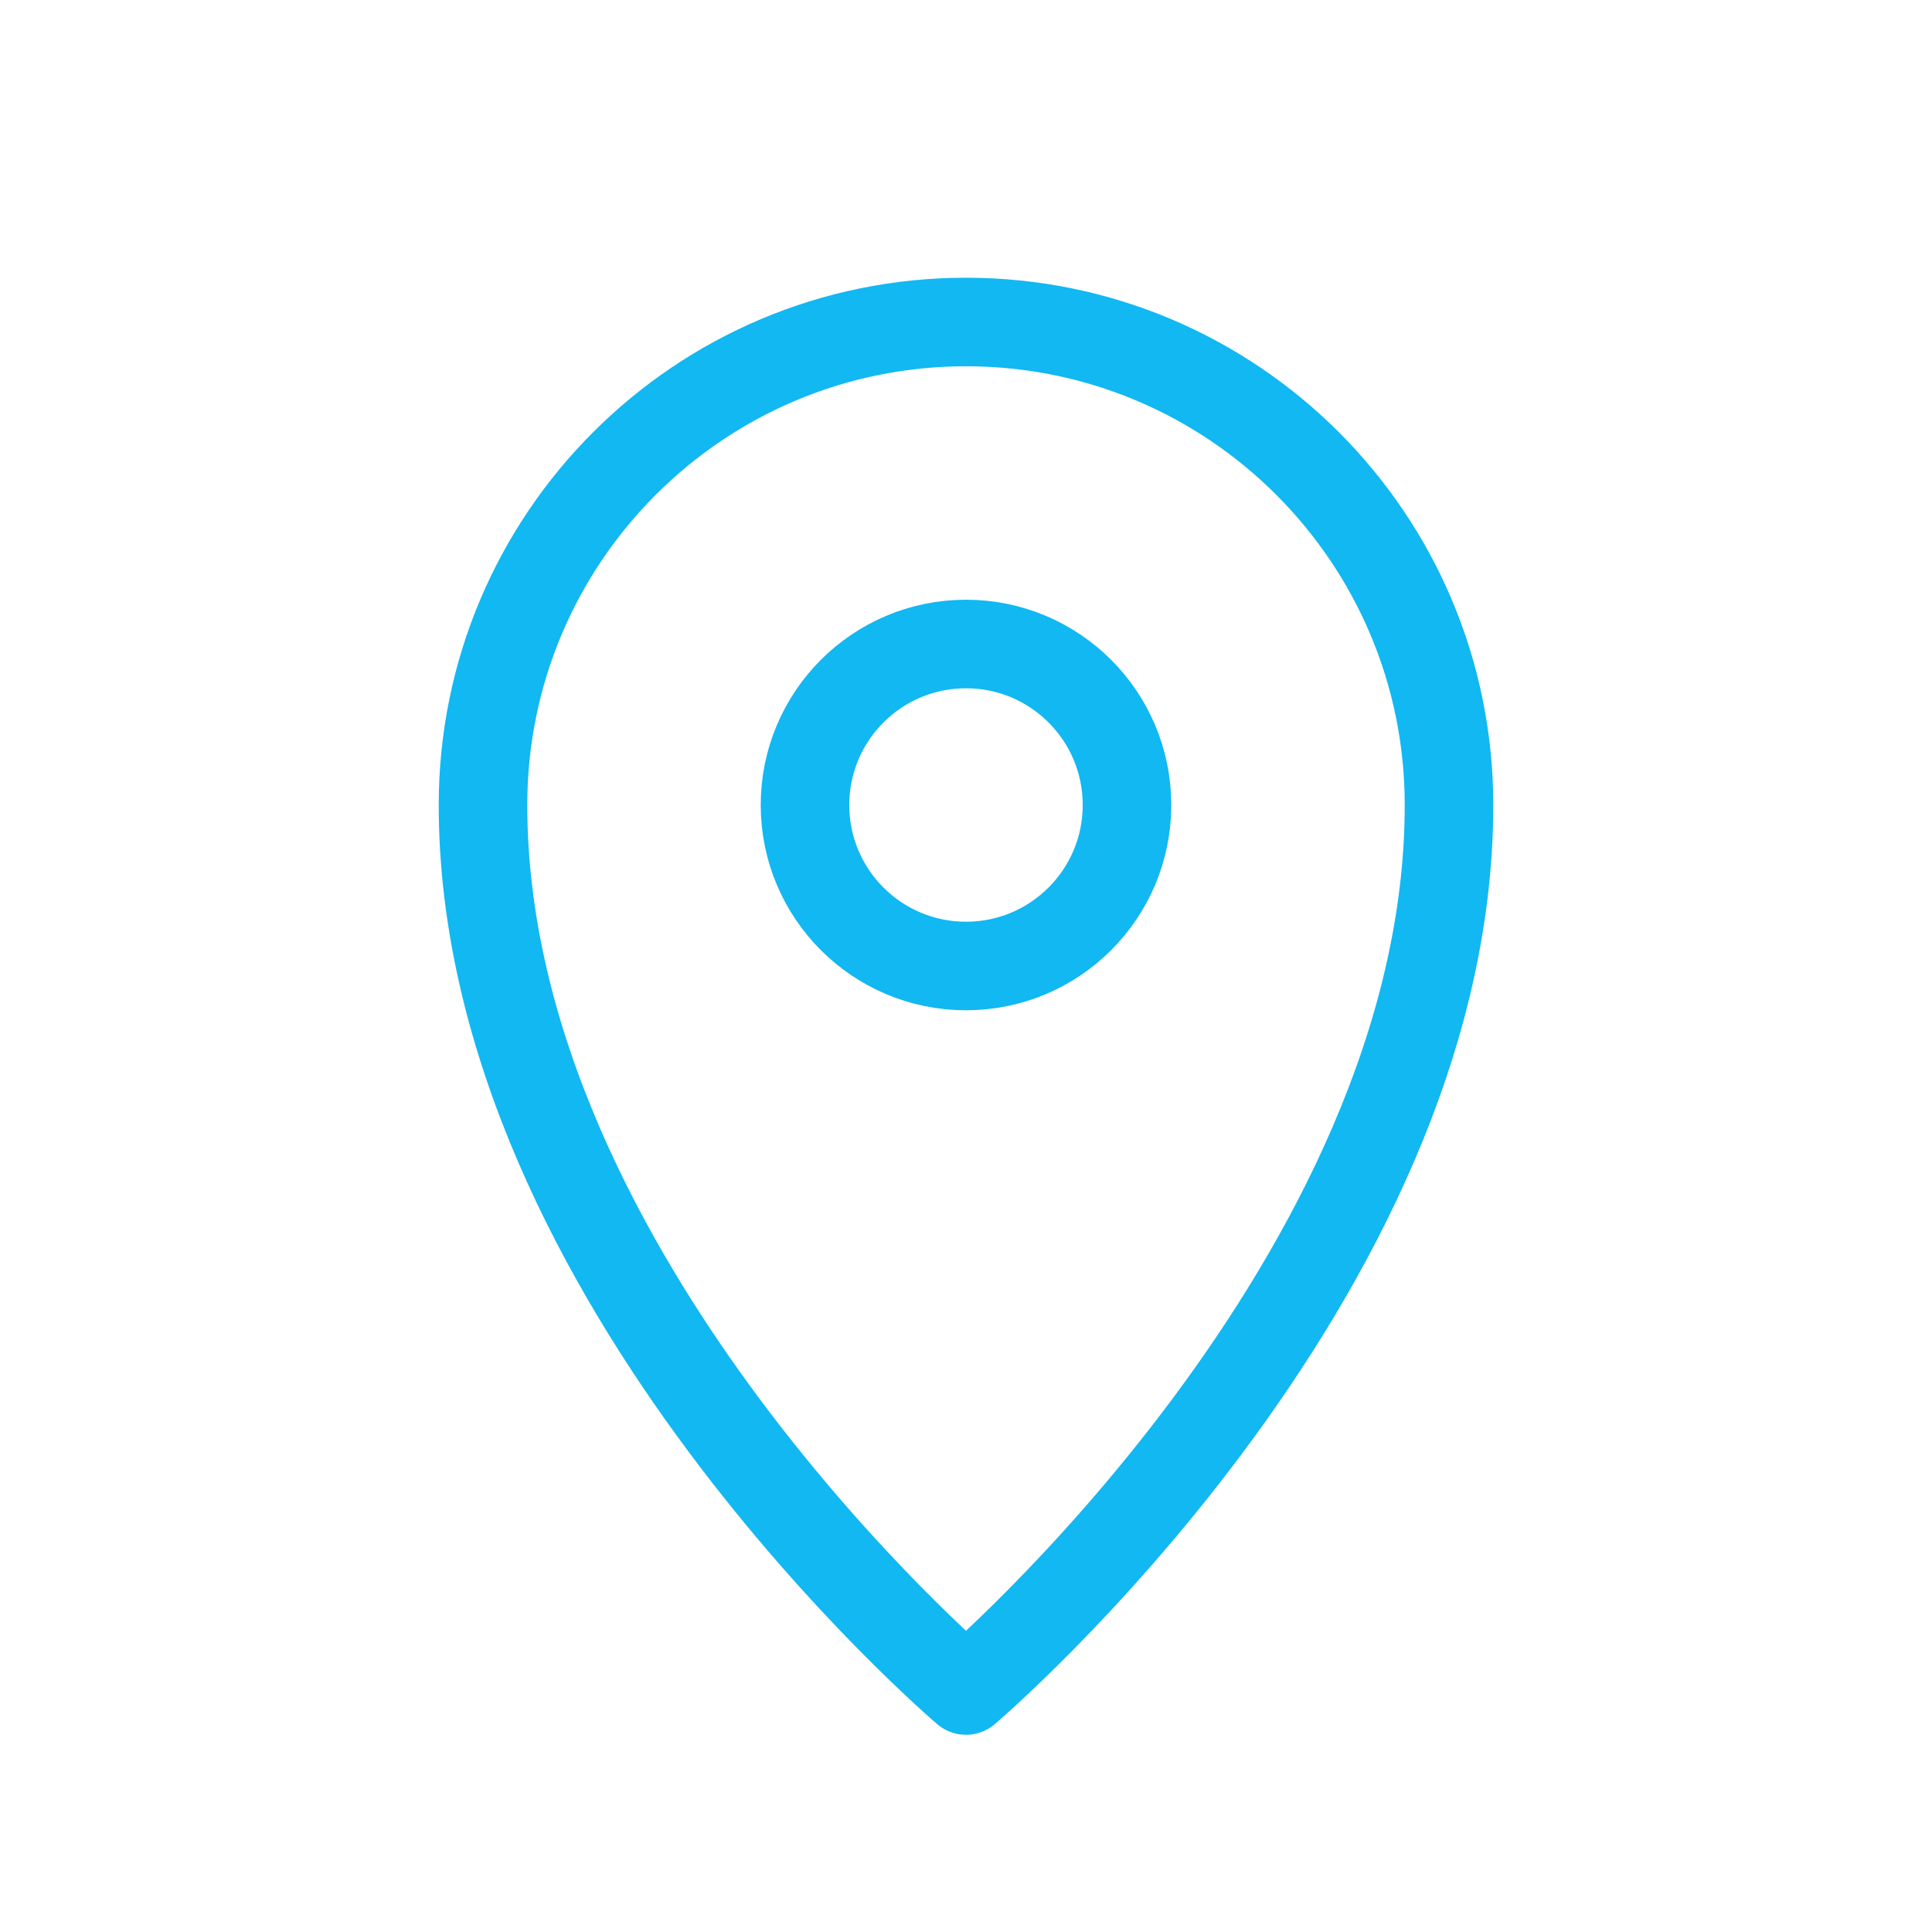
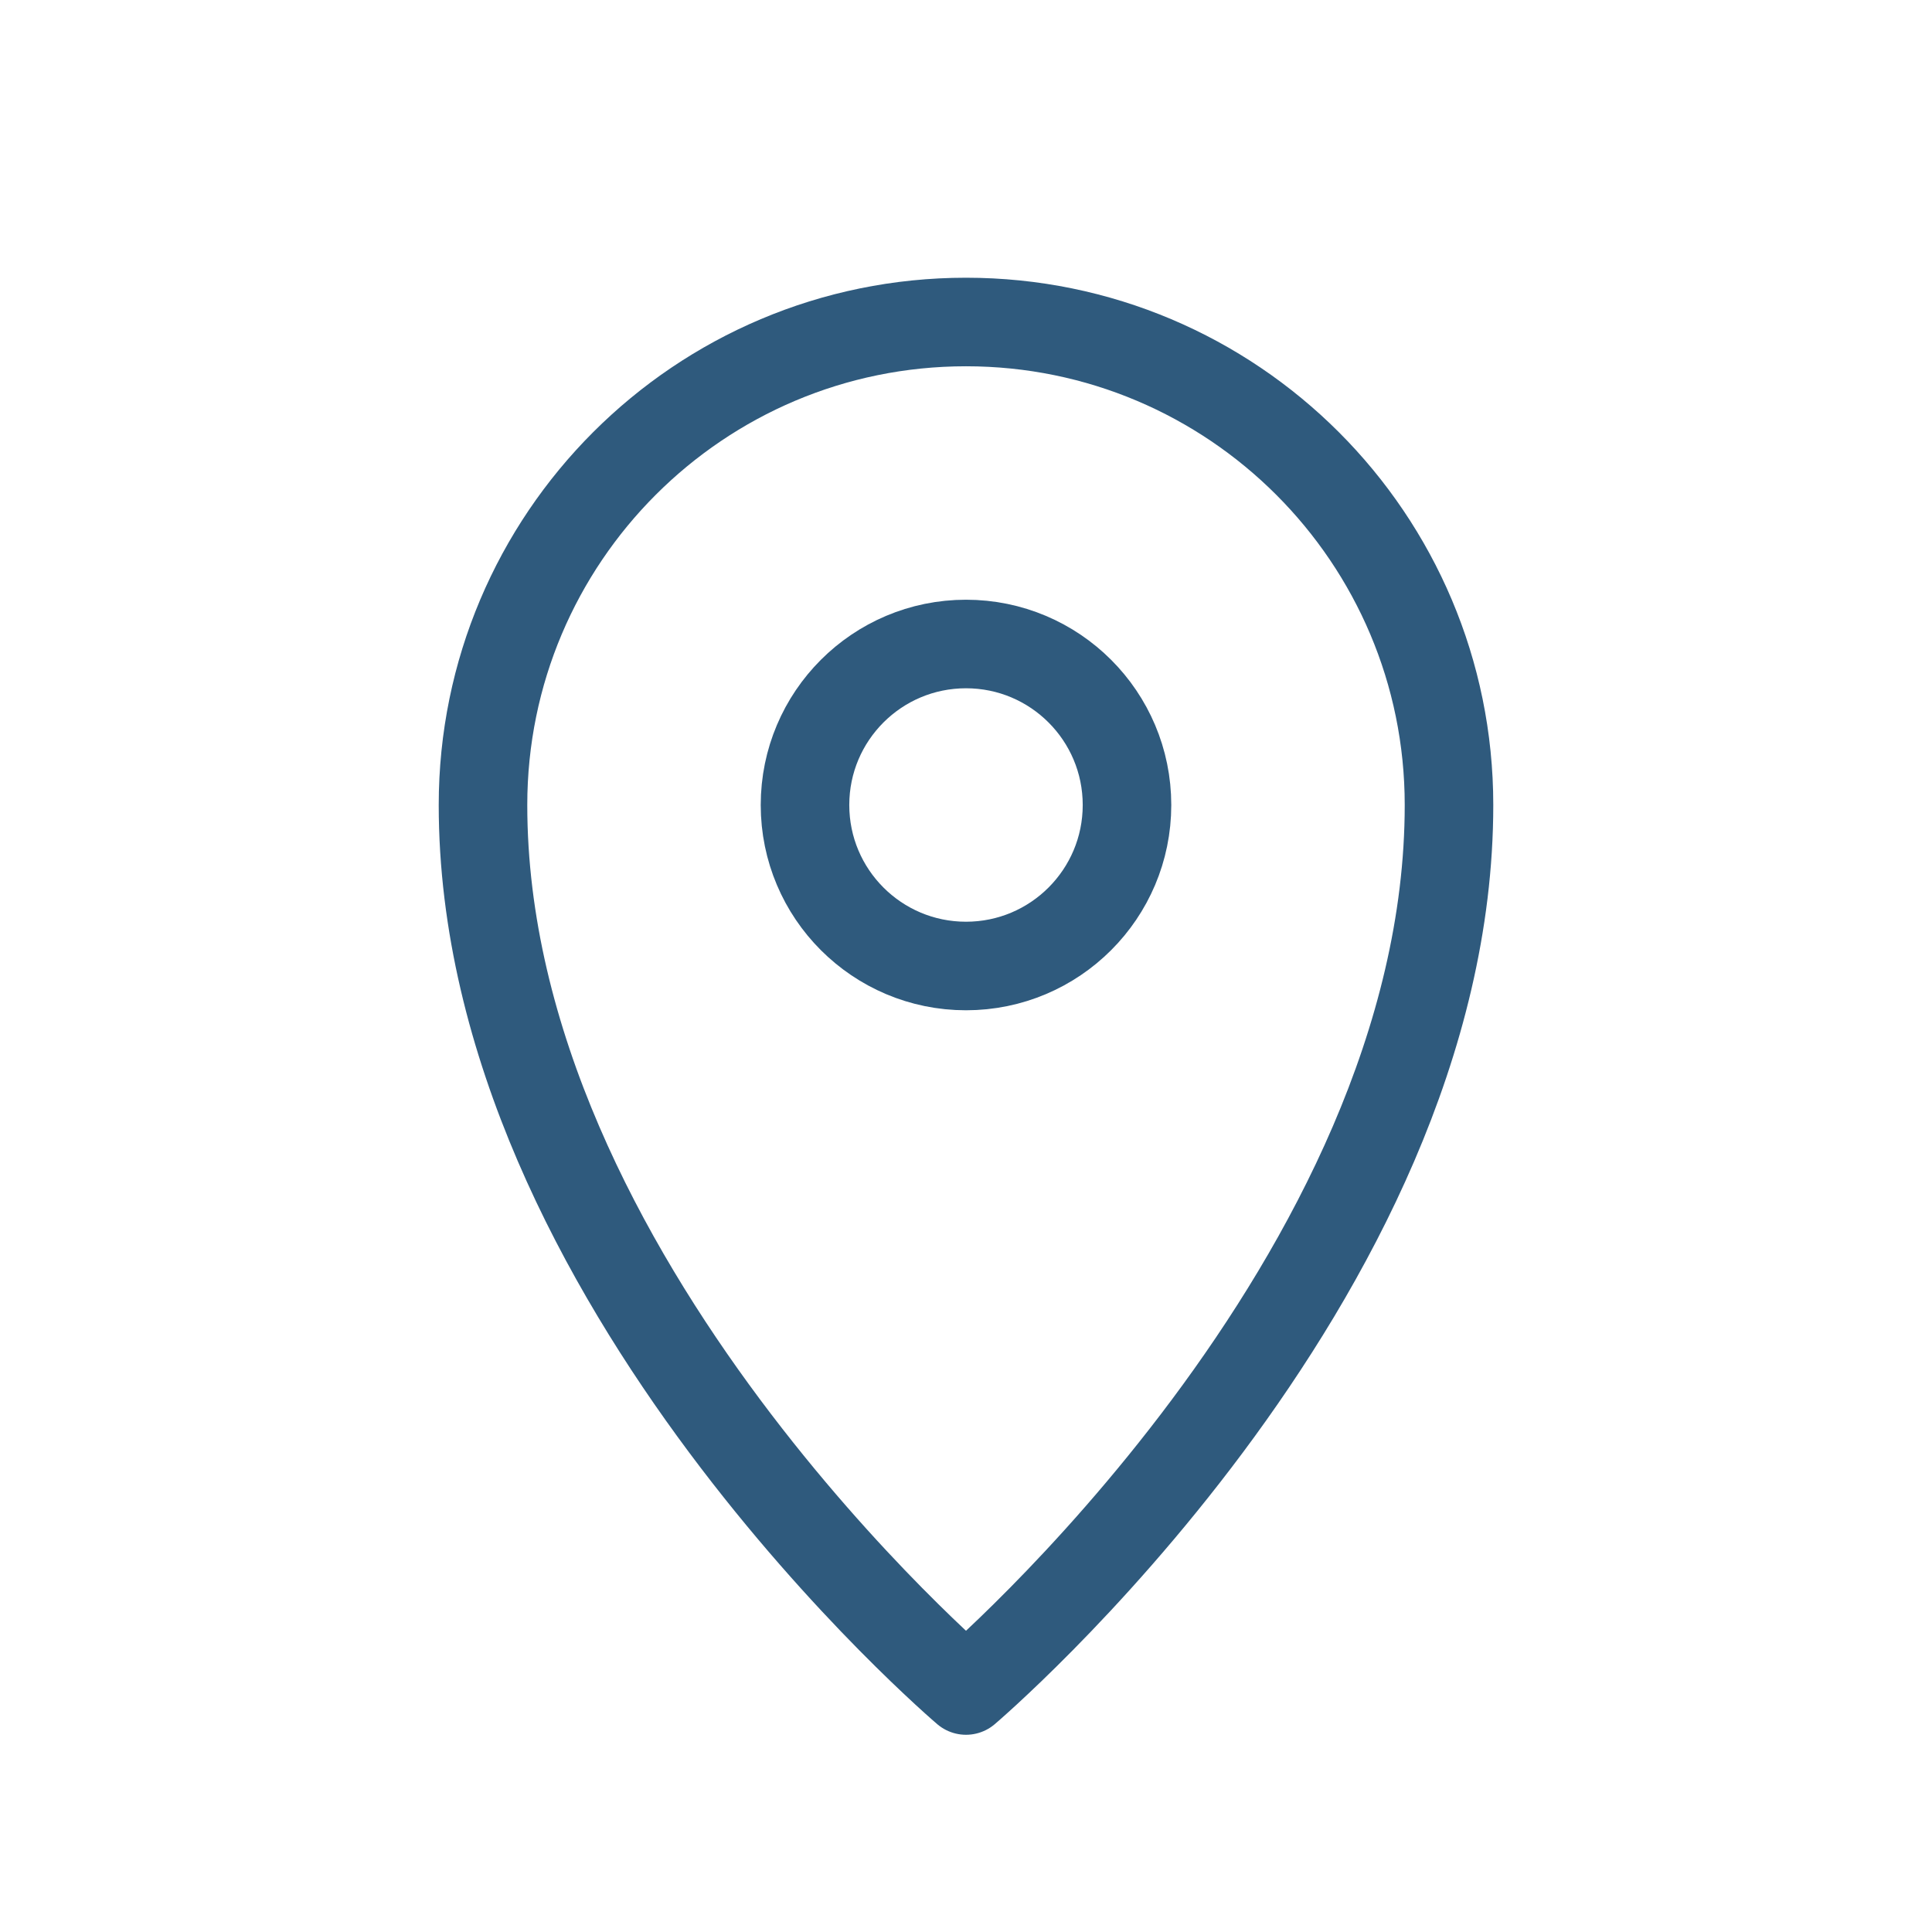
<svg xmlns="http://www.w3.org/2000/svg" viewBox="0 0 48 48" role="img">
-   <g fill="none" stroke="#11B8F2" stroke-width="2.2" stroke-linecap="round" stroke-linejoin="round">
+   <g fill="none" stroke="#2F5A7D" stroke-width="2.2" stroke-linecap="round" stroke-linejoin="round">
    <path d="M24 42s12-10.2 12-22a12 12 0 1 0-24 0c0 11.8 12 22 12 22z" />
    <circle cx="24" cy="20" r="4" />
  </g>
</svg>
